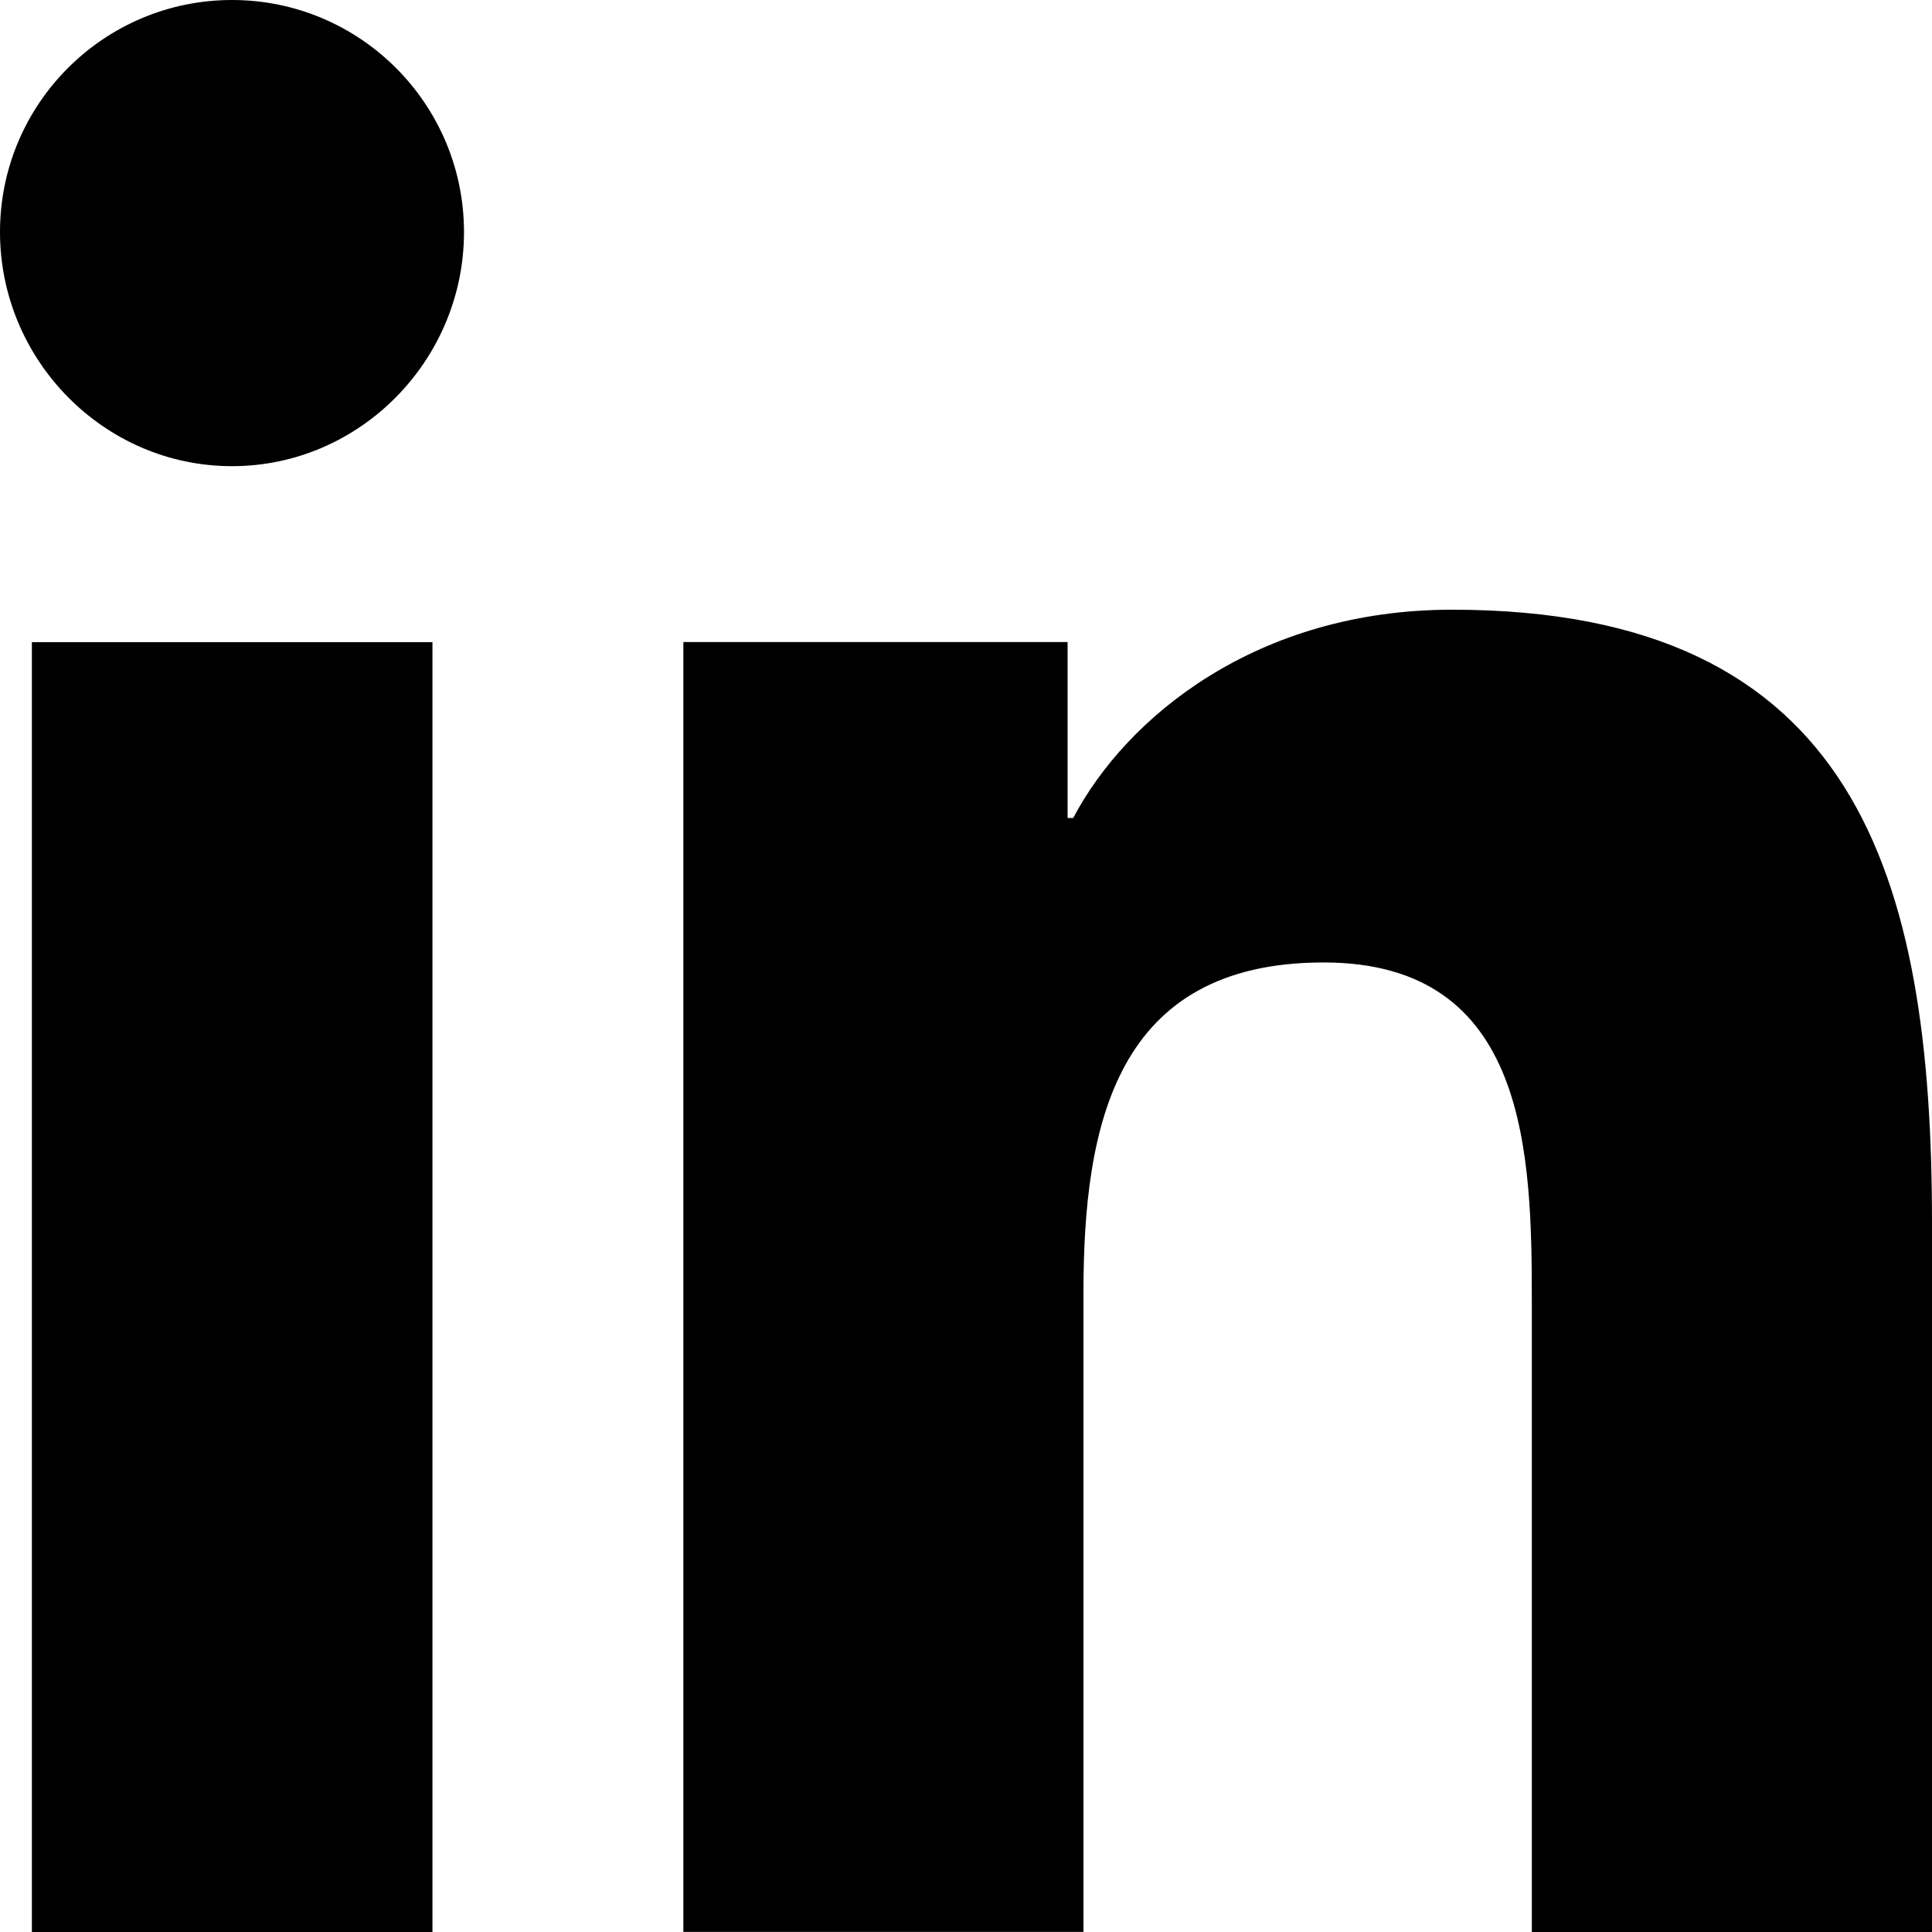
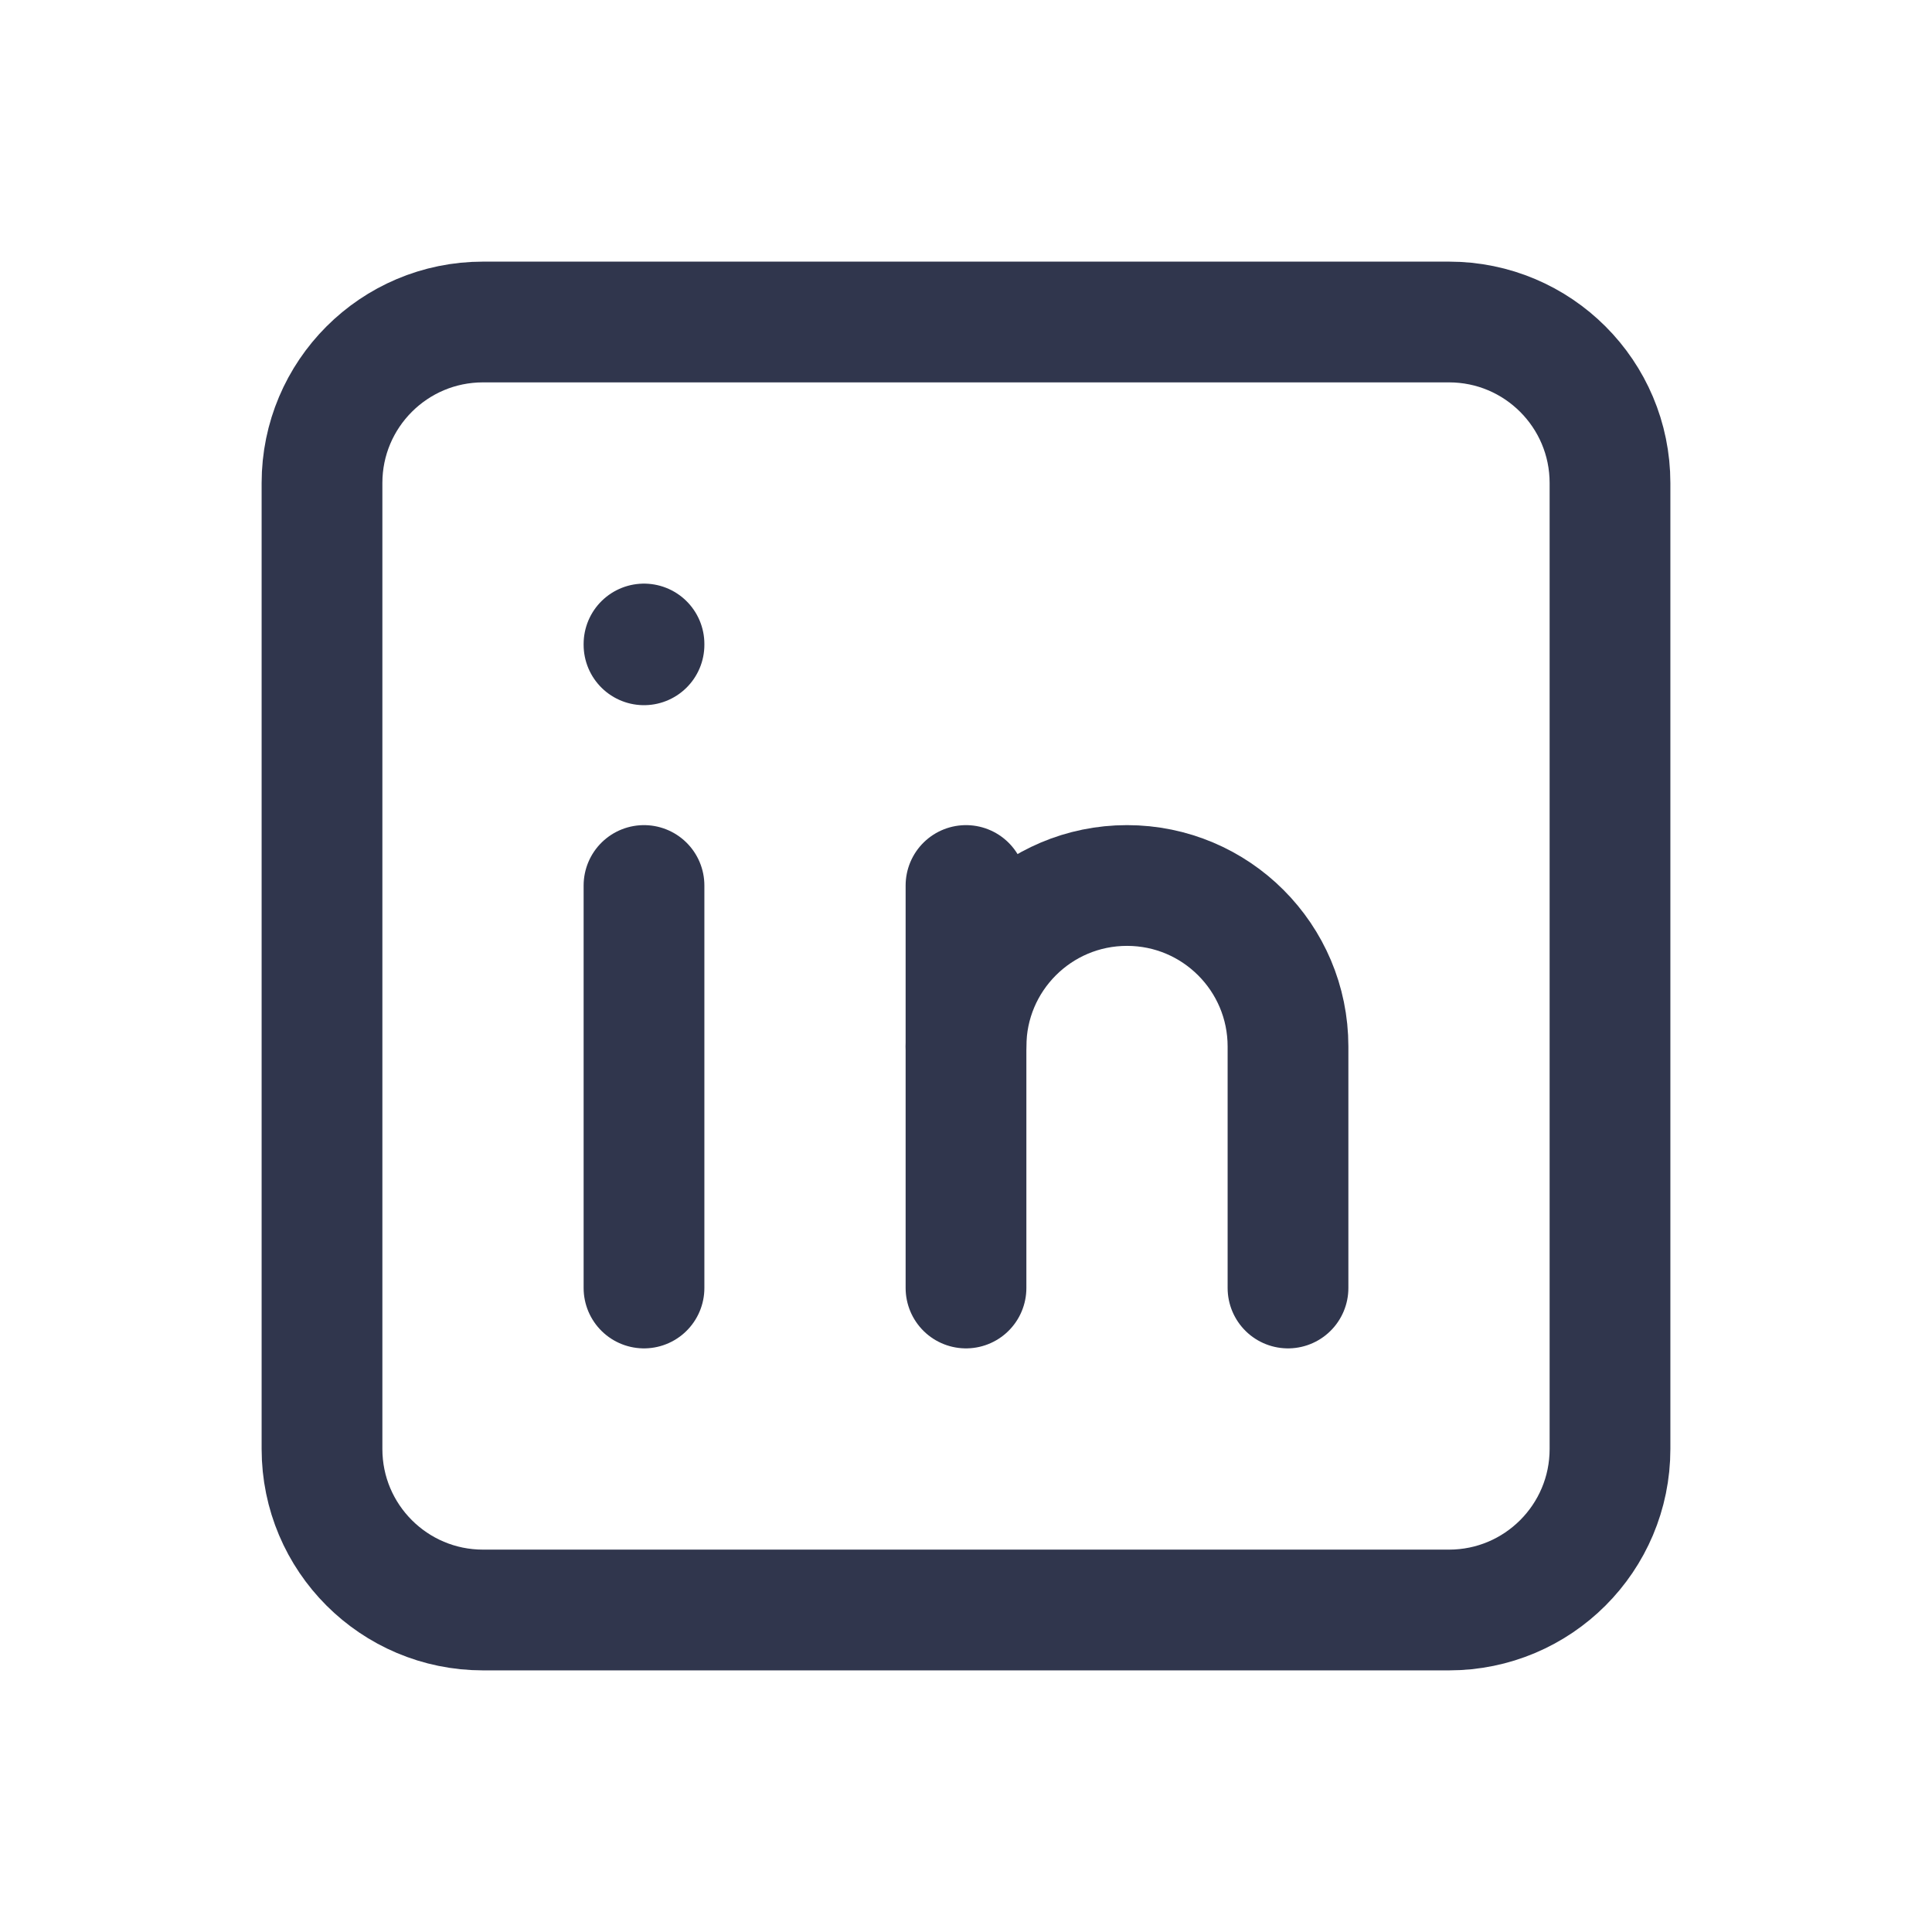
- <svg xmlns="http://www.w3.org/2000/svg" id="Bold" enable-background="new 0 0 24 24" height="512" viewBox="0 0 24 24" width="512">
-   <path d="m23.994 24v-.001h.006v-8.802c0-4.306-.927-7.623-5.961-7.623-2.42 0-4.044 1.328-4.707 2.587h-.07v-2.185h-4.773v16.023h4.97v-7.934c0-2.089.396-4.109 2.983-4.109 2.549 0 2.587 2.384 2.587 4.243v7.801z" />
-   <path d="m.396 7.977h4.976v16.023h-4.976z" />
-   <path d="m2.882 0c-1.591 0-2.882 1.291-2.882 2.882s1.291 2.909 2.882 2.909 2.882-1.318 2.882-2.909c-.001-1.591-1.292-2.882-2.882-2.882z" />
+ <svg xmlns="http://www.w3.org/2000/svg" class="icon icon-tabler icon-tabler-brand-linkedin" width="52" height="52" viewBox="0 0 24 24" stroke-width="1.5" stroke="#30364d" fill="none" stroke-linecap="round" stroke-linejoin="round">
+   <path stroke="none" d="M0 0h24v24H0z" />
+   <rect x="4" y="4" width="16" height="16" rx="2" />
+   <line x1="8" y1="11" x2="8" y2="16" />
+   <line x1="8" y1="8" x2="8" y2="8.01" />
+   <path d="M12 16v-5" />
+   <path d="M16 16v-3a2 2 0 0 0 -4 0" />
</svg>
